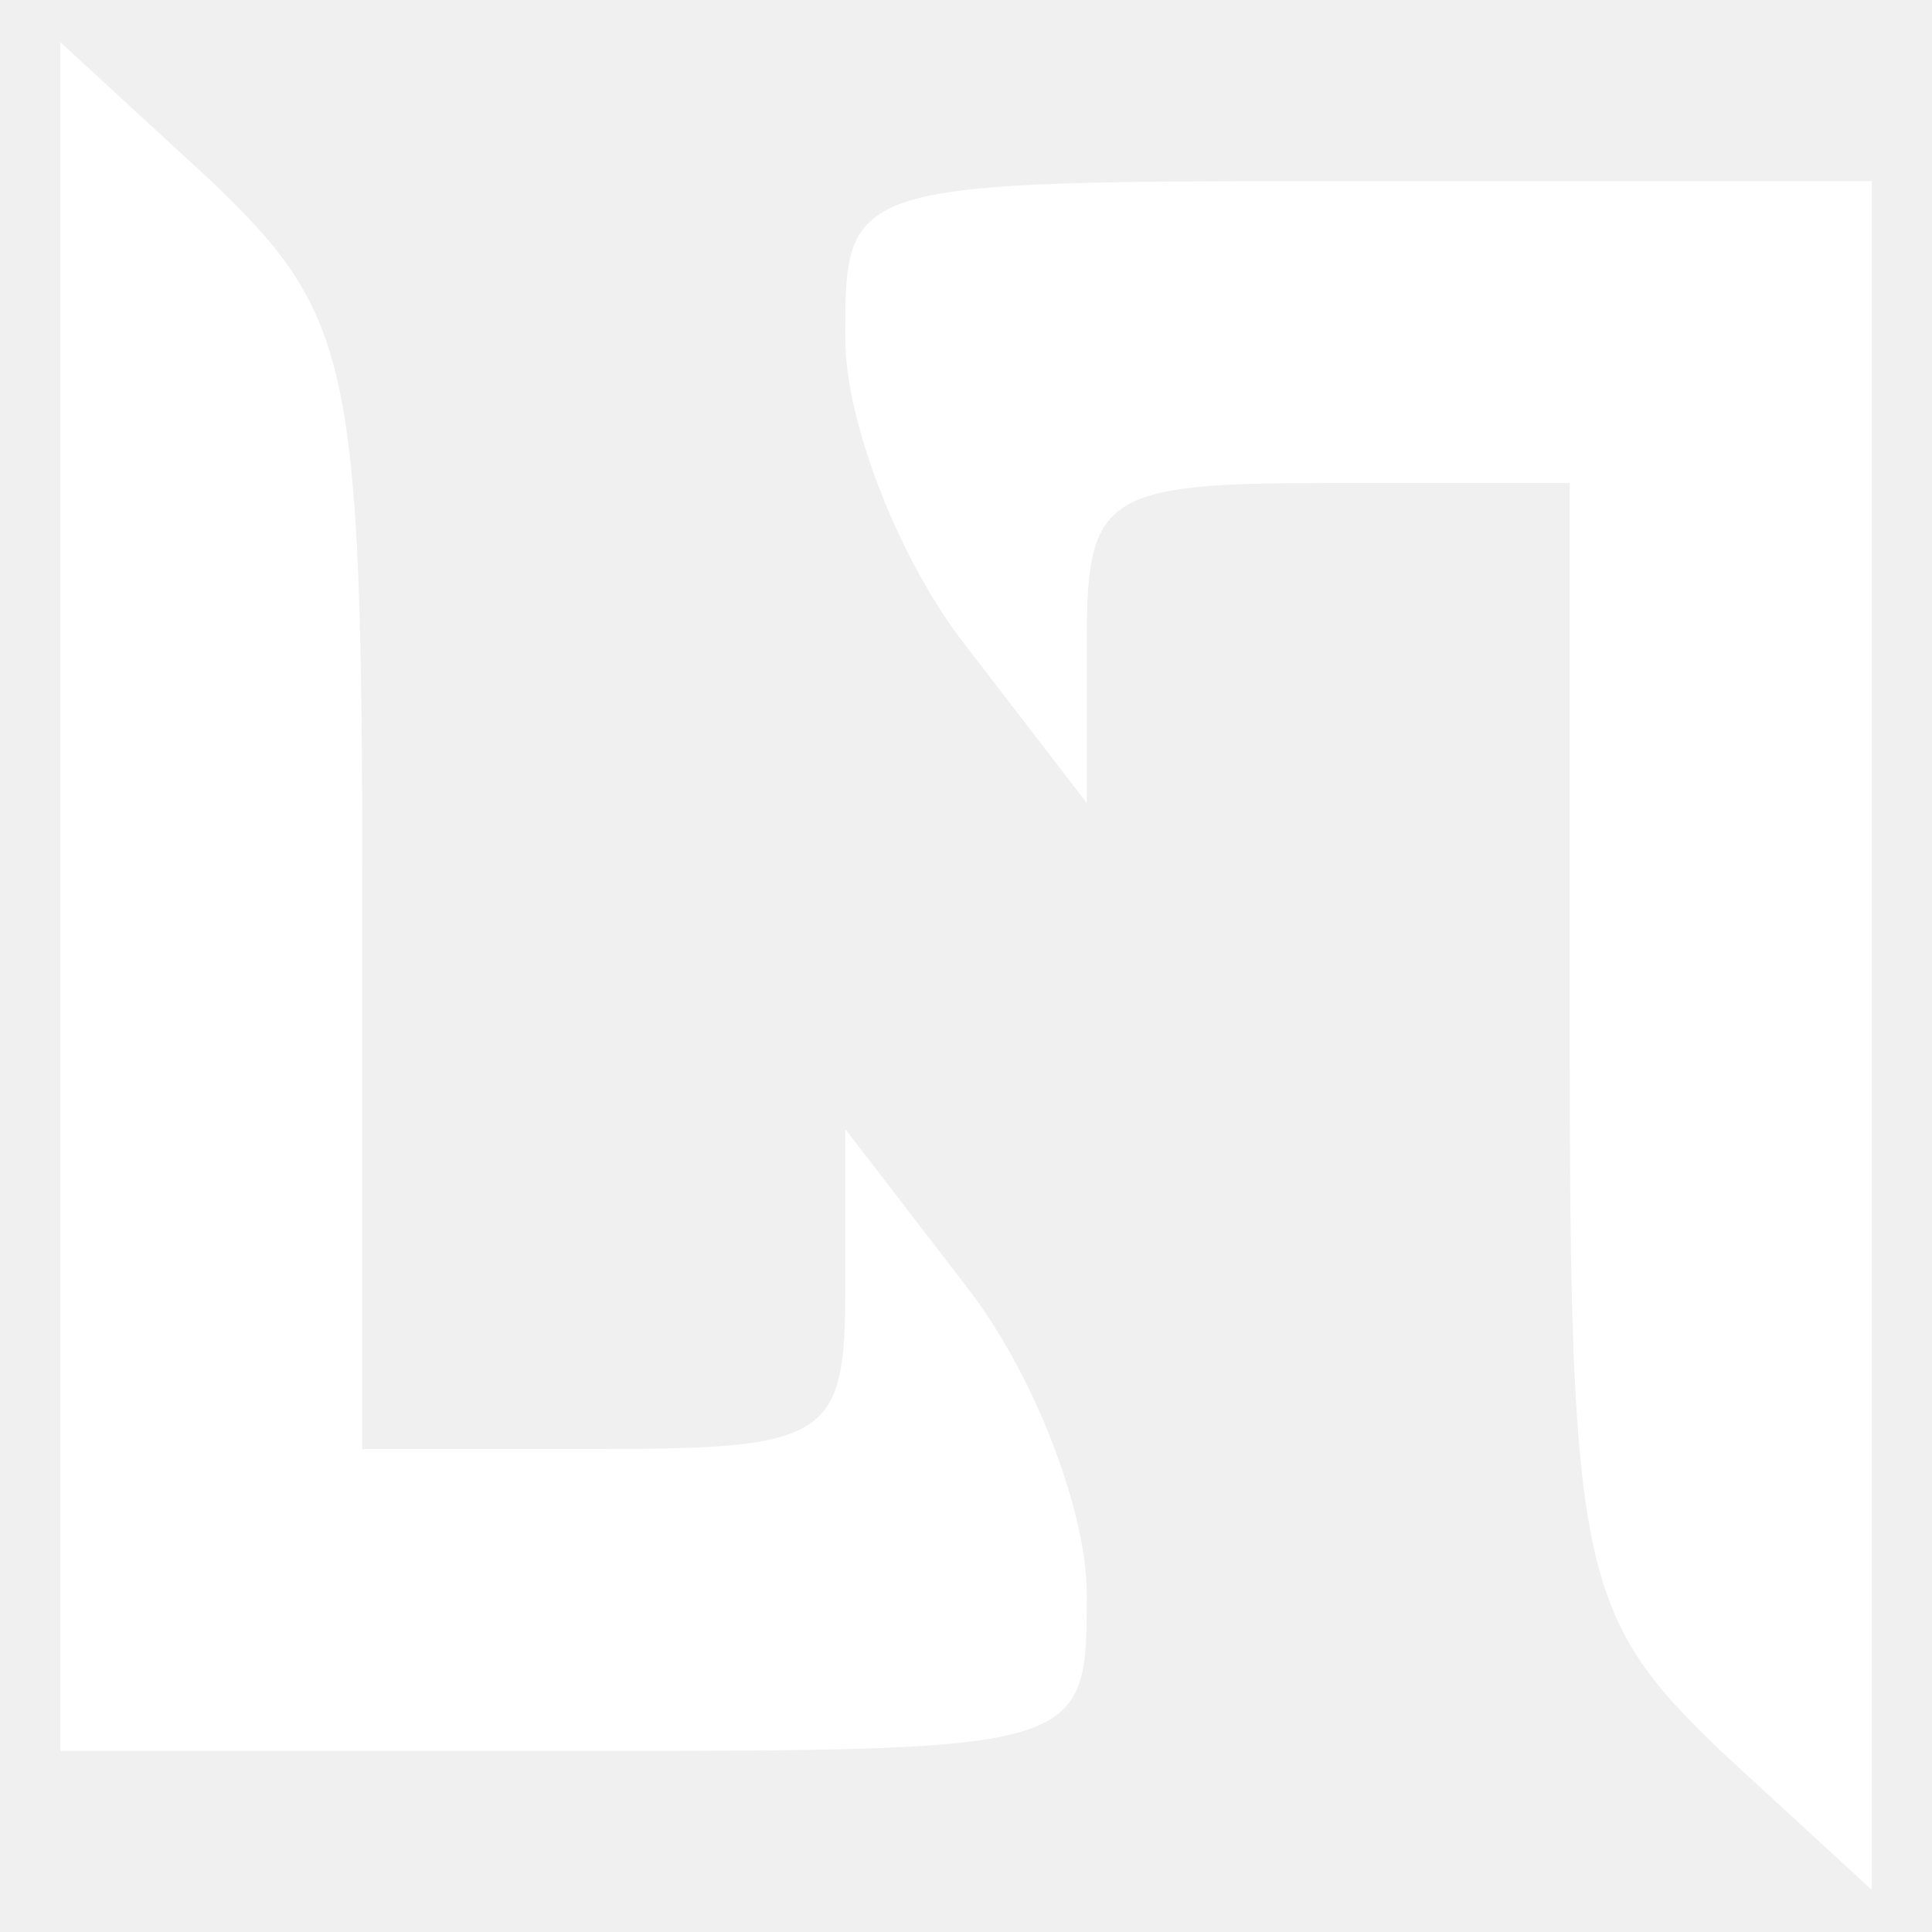
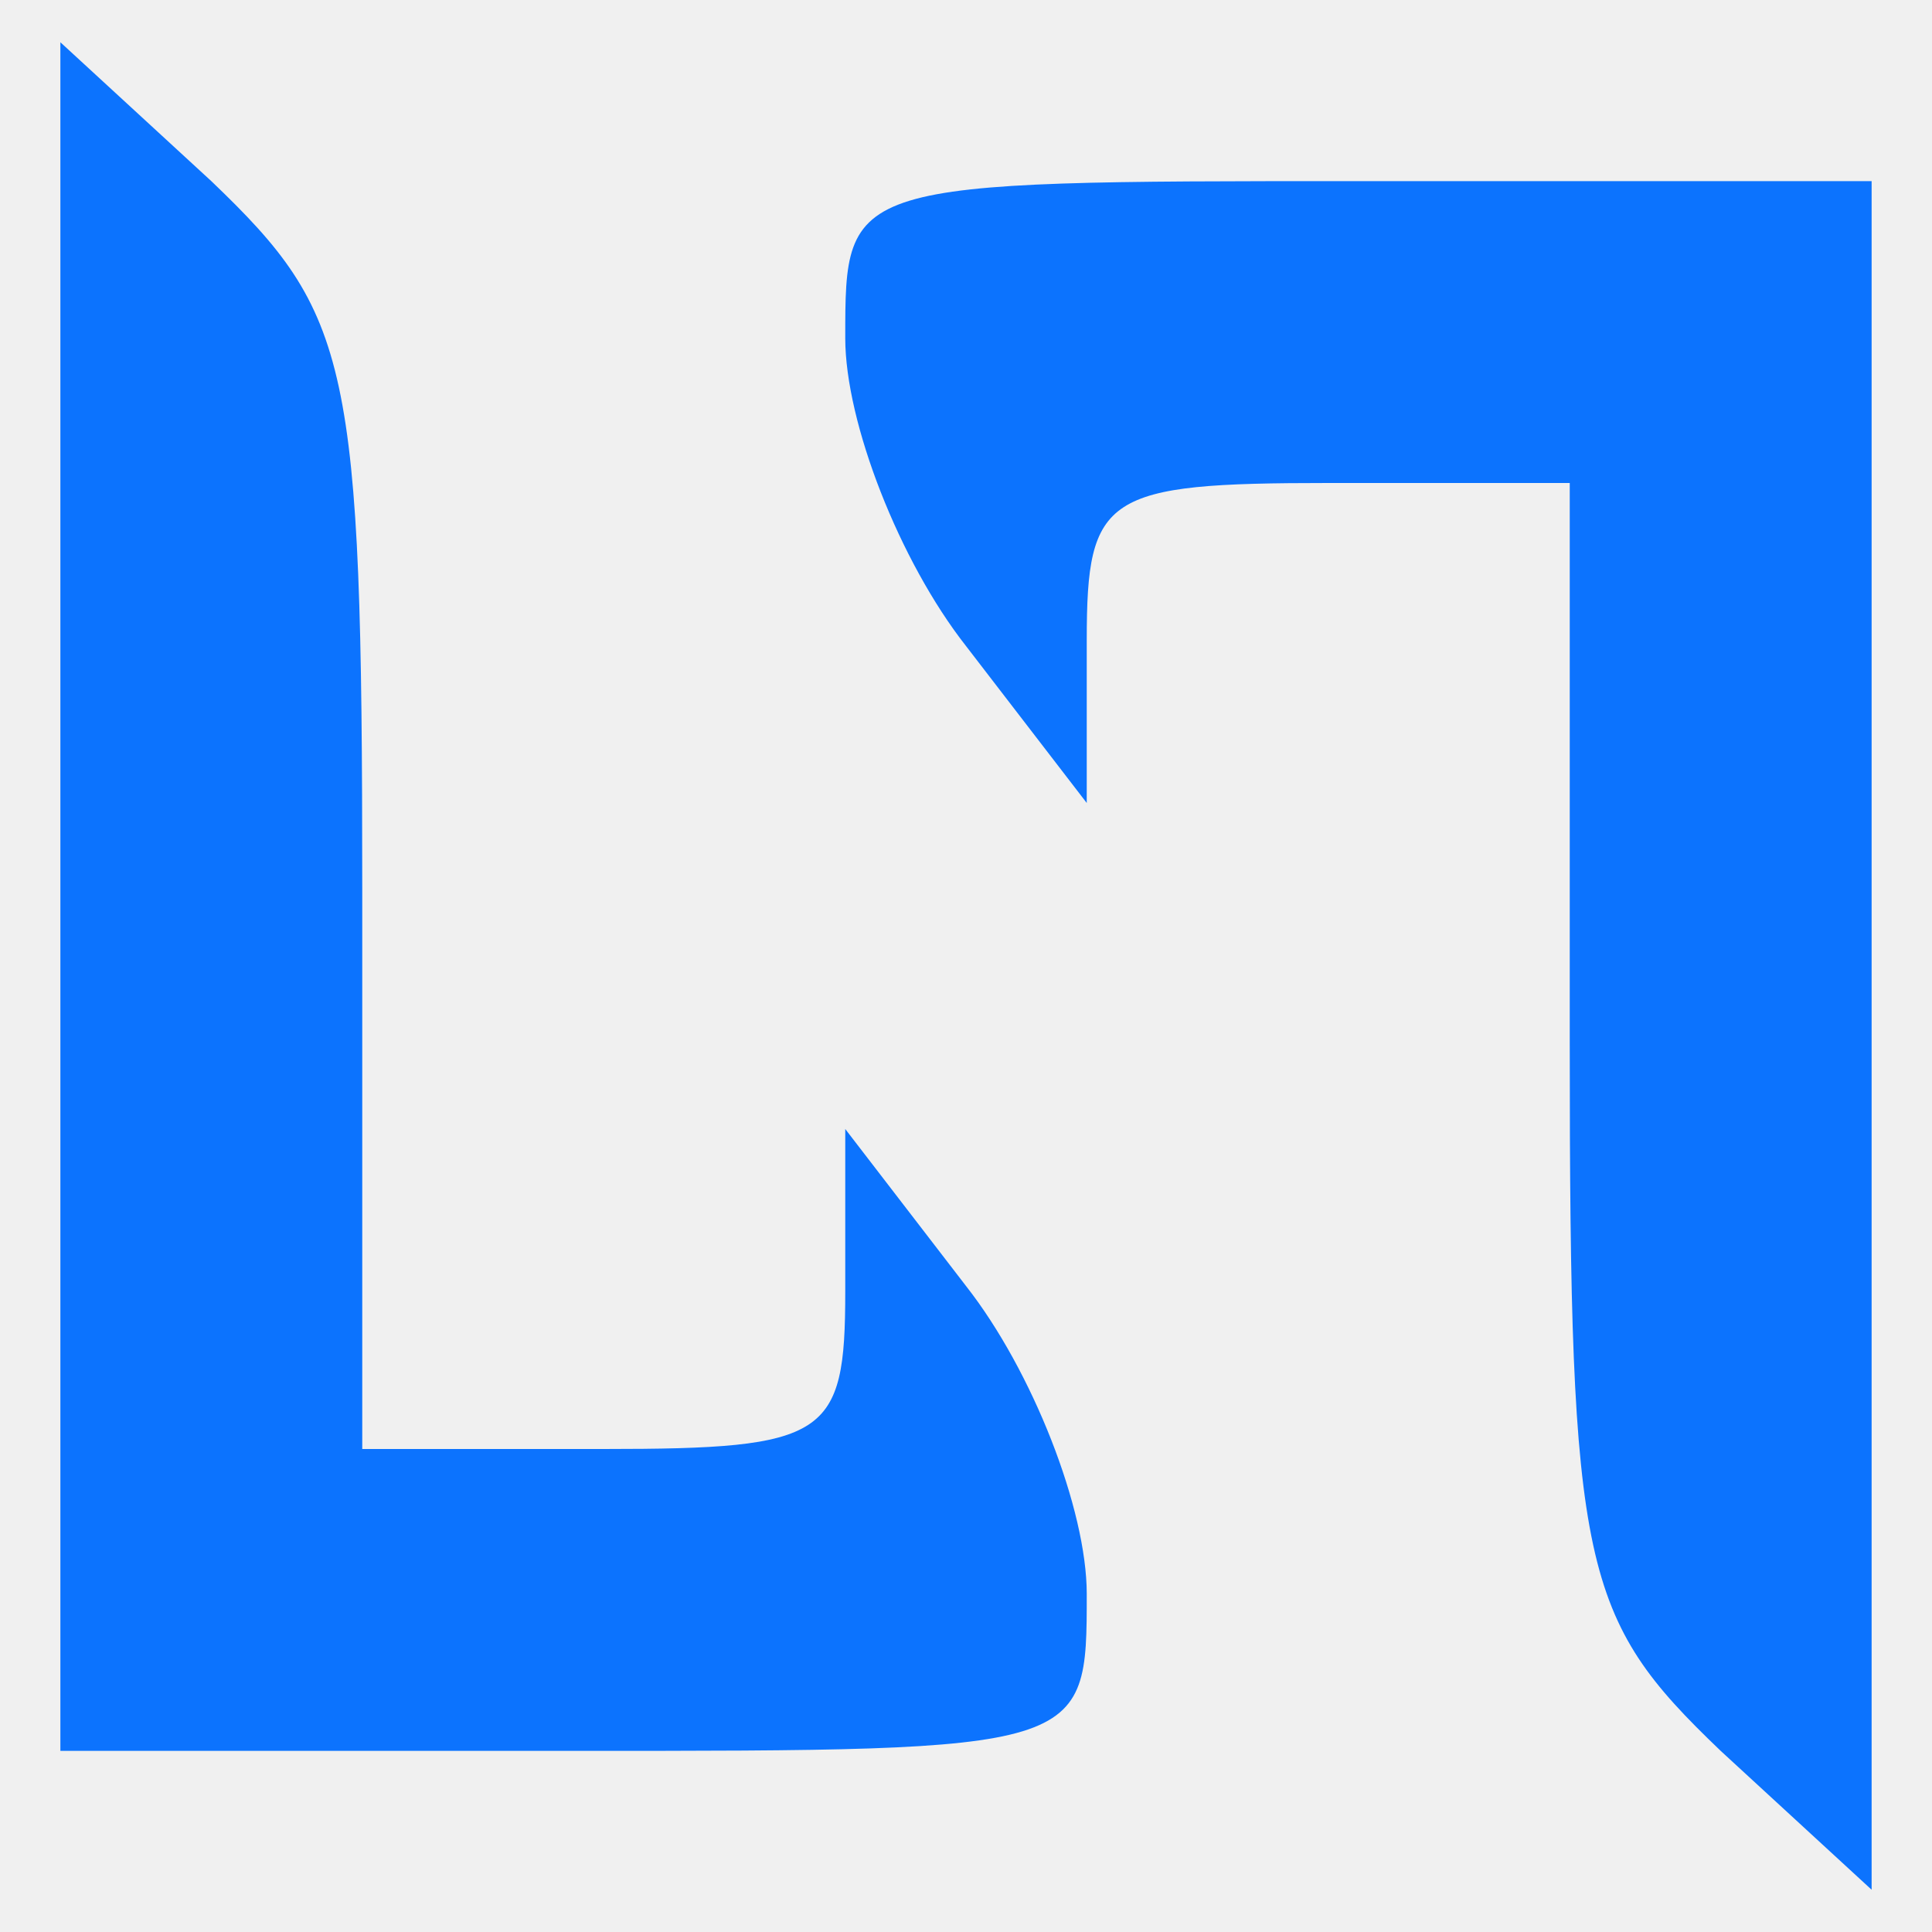
<svg xmlns="http://www.w3.org/2000/svg" version="1.0" width="32pt" height="32pt" viewBox="0 0 32 32" preserveAspectRatio="xMidYMid meet">
-   <g transform="translate(0,32) scale(0.1,-0.1)" fill="#fff" stroke="none">
+   <g transform="translate(0,32) scale(0.1,-0.1)" fill="#0C73FE" stroke="none">
    <path d="M10 172 l0 -142 85 0 c85 0 85 0 85 26 0 14 -9 37 -20 51 l-20 26 0 -27 c0 -24 -3 -26 -40 -26 l-40 0 0 93 c0 87 -2 95 -25 117 l-25 23 0 -141z" />
    <path d="M140 264 c0 -14 9 -37 20 -51 l20 -26 0 27 c0 24 3 26 40 26 l40 0 0 -93 c0 -87 2 -95 25 -117 l25 -23 0 141 0 142 -85 0 c-85 0 -85 0 -85 -26z" />
  </g>
</svg>
